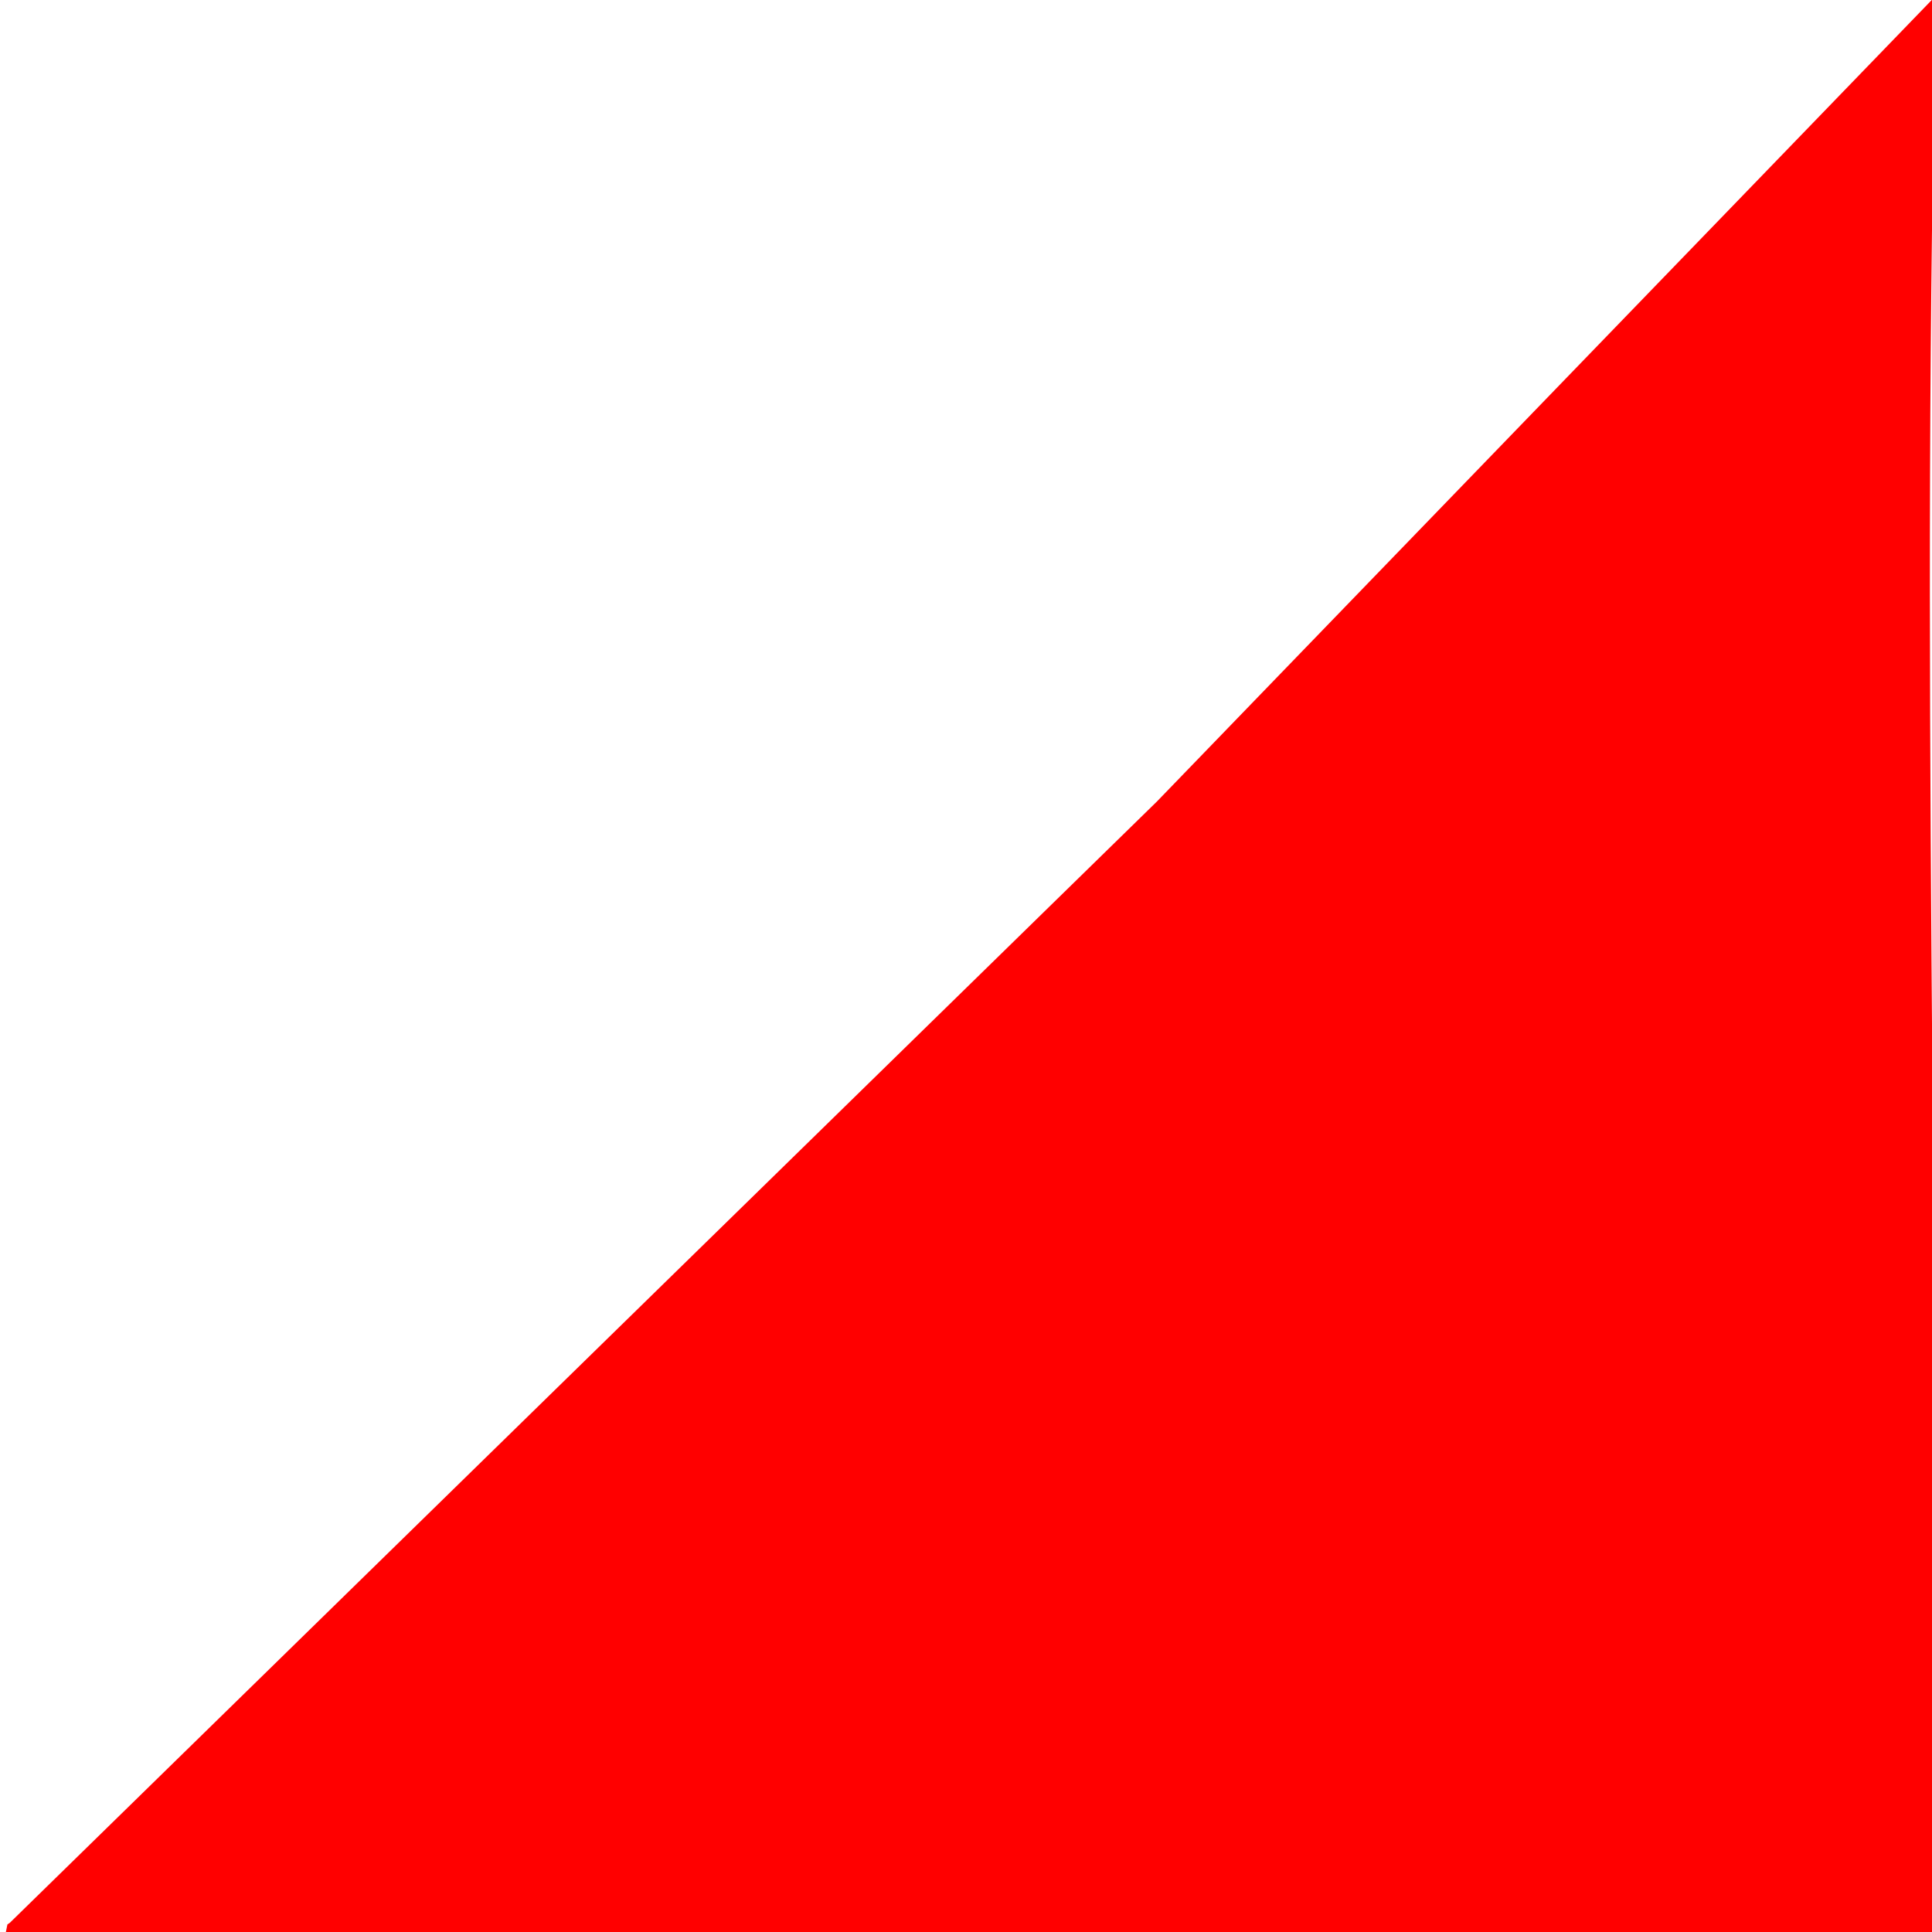
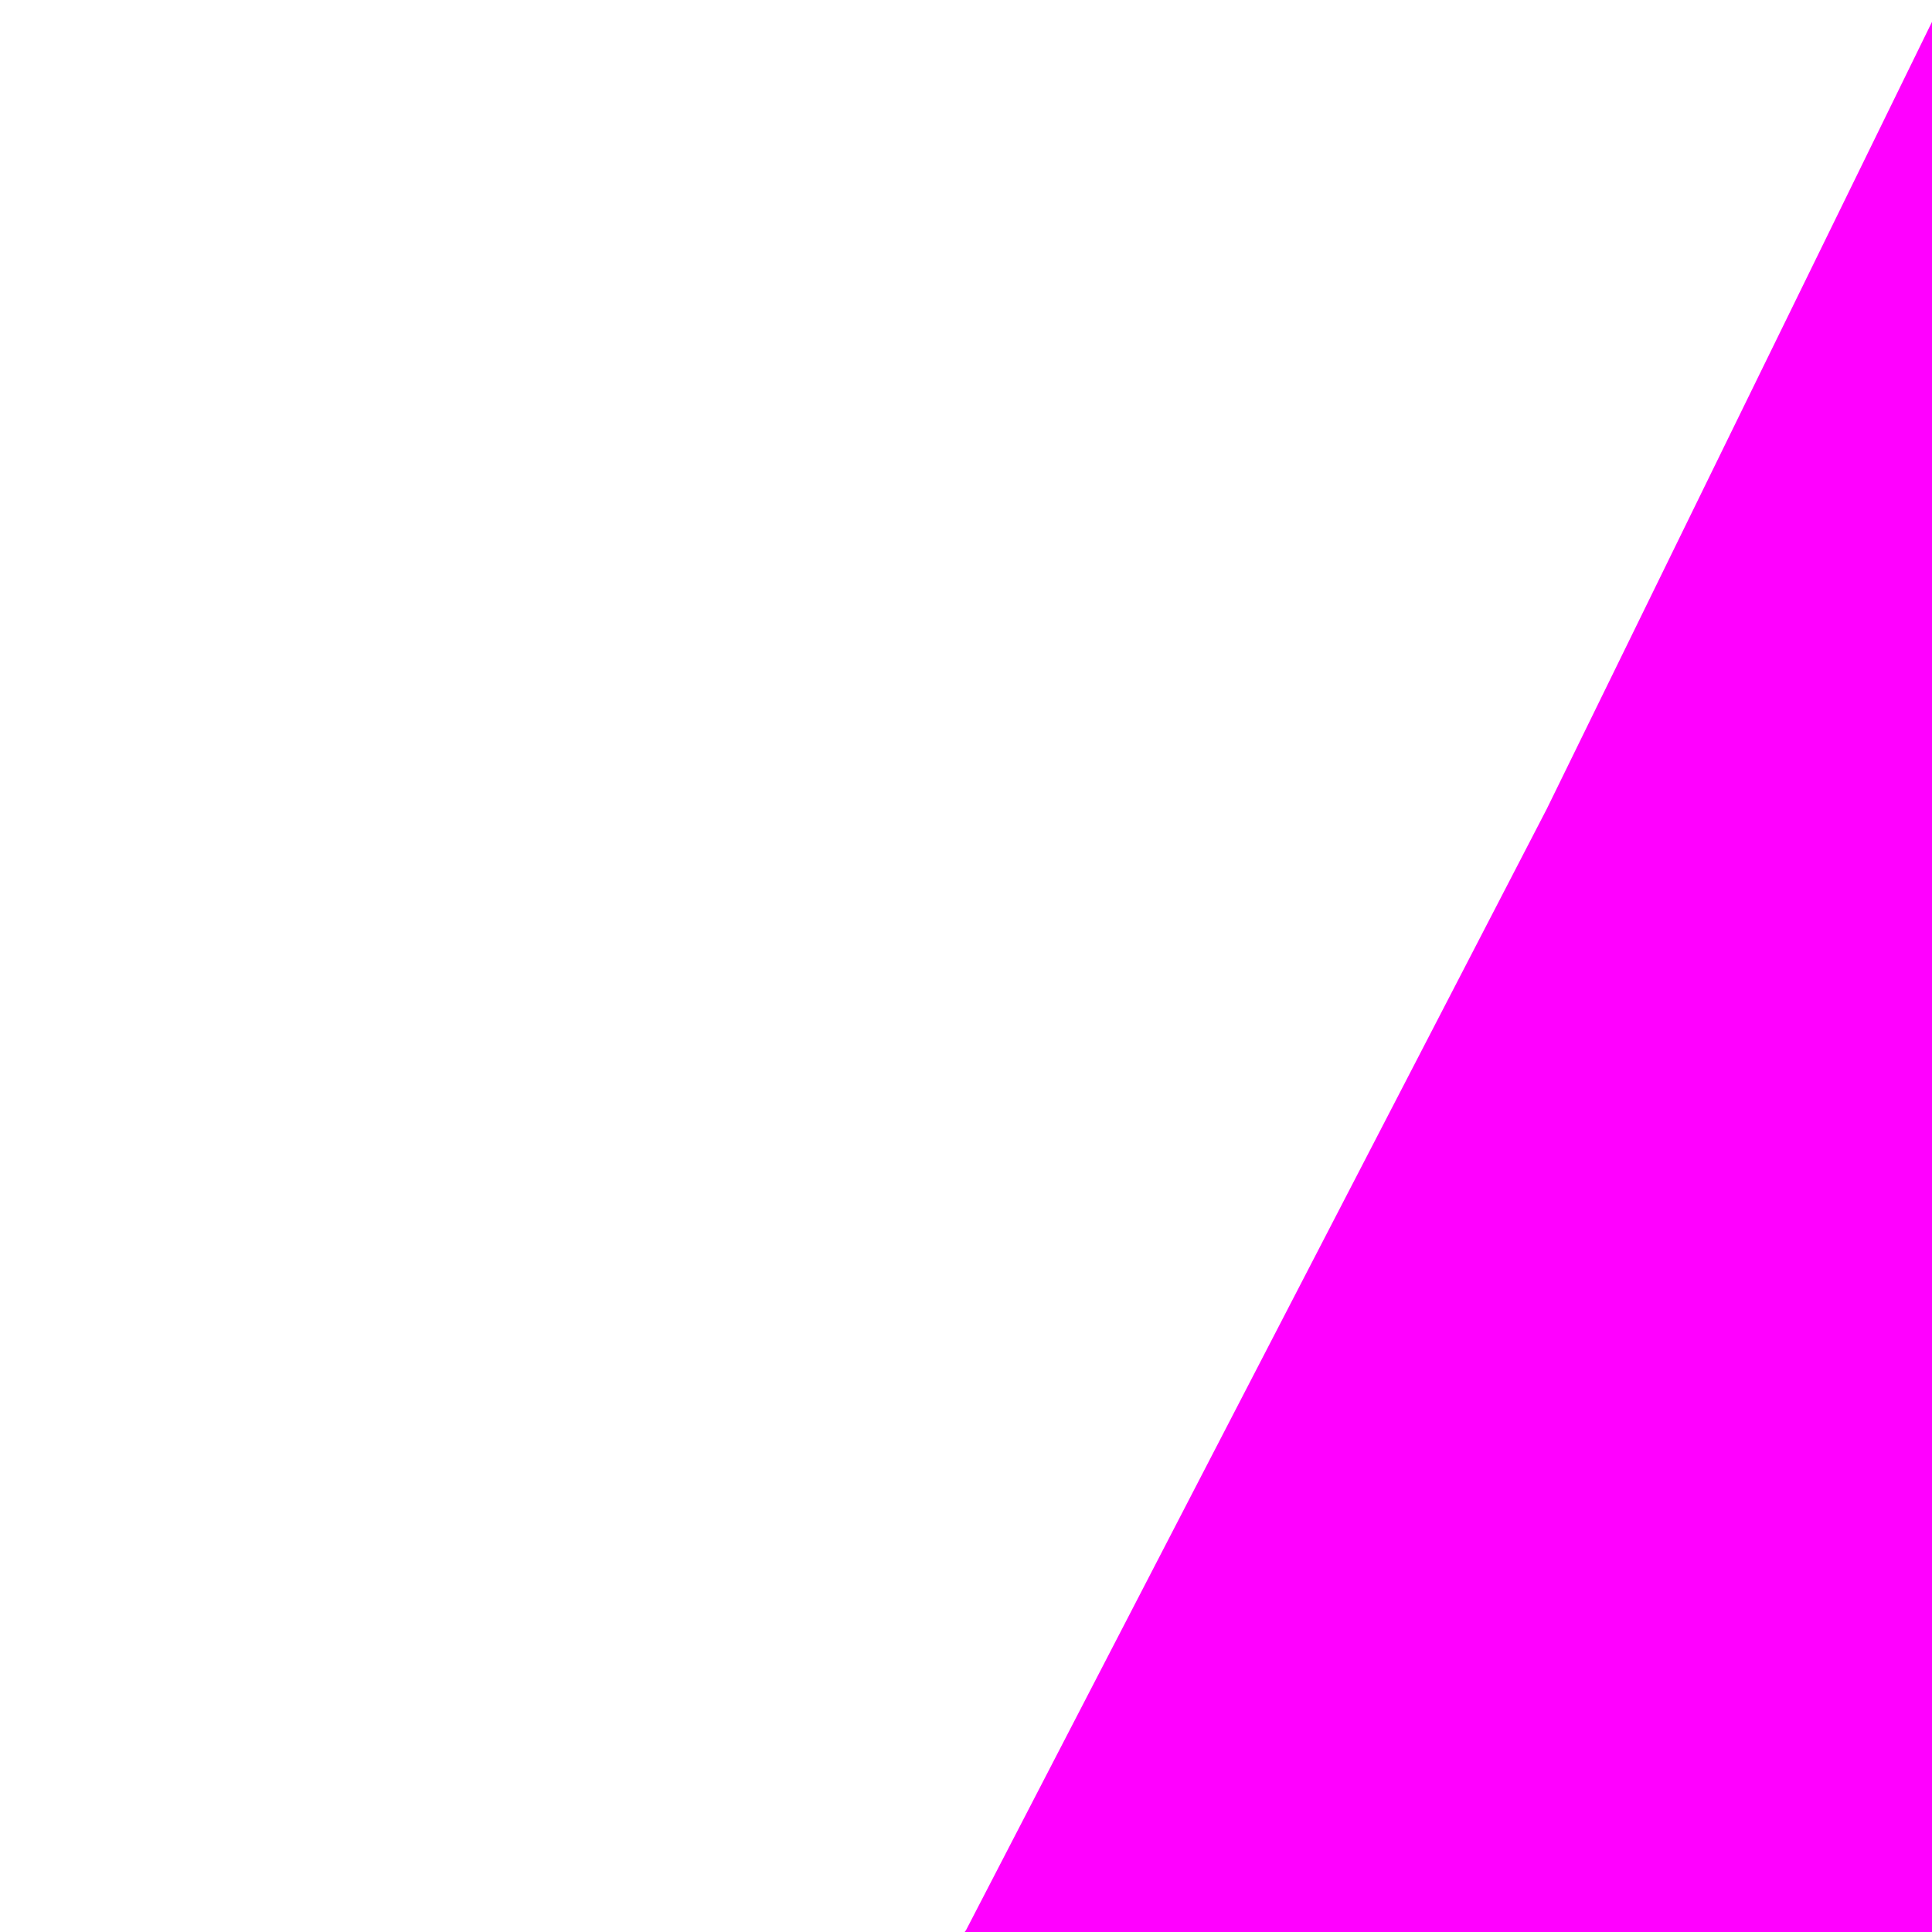
<svg xmlns="http://www.w3.org/2000/svg" version="1.1" id="svg9" width="512" height="512" viewBox="0 0 512 512">
  <defs id="defs13" />
  <g id="g15">
-     <path style="fill:#ff0000;stroke-width:1" d="M 513.206,-1.317 306.607,212.396 2.617,509.547 1.963,509.997 1.31,513.228 H 255.881 l 257.186,1.391 c 0.955,-171.373 -4.199,-350.018 0.139,-515.936 z" id="path275" />
+     <path style="fill:#ff00ff;stroke-width:1" d="M 514.516,0.647 409.916,214.36 256.007,511.511 l -0.331,0.45 -0.331,3.231 h 128.888 l 130.212,1.391 c 0.484,-171.373 -2.126,-350.018 0.07,-515.936 z" id="path275" />
  </g>
</svg>
